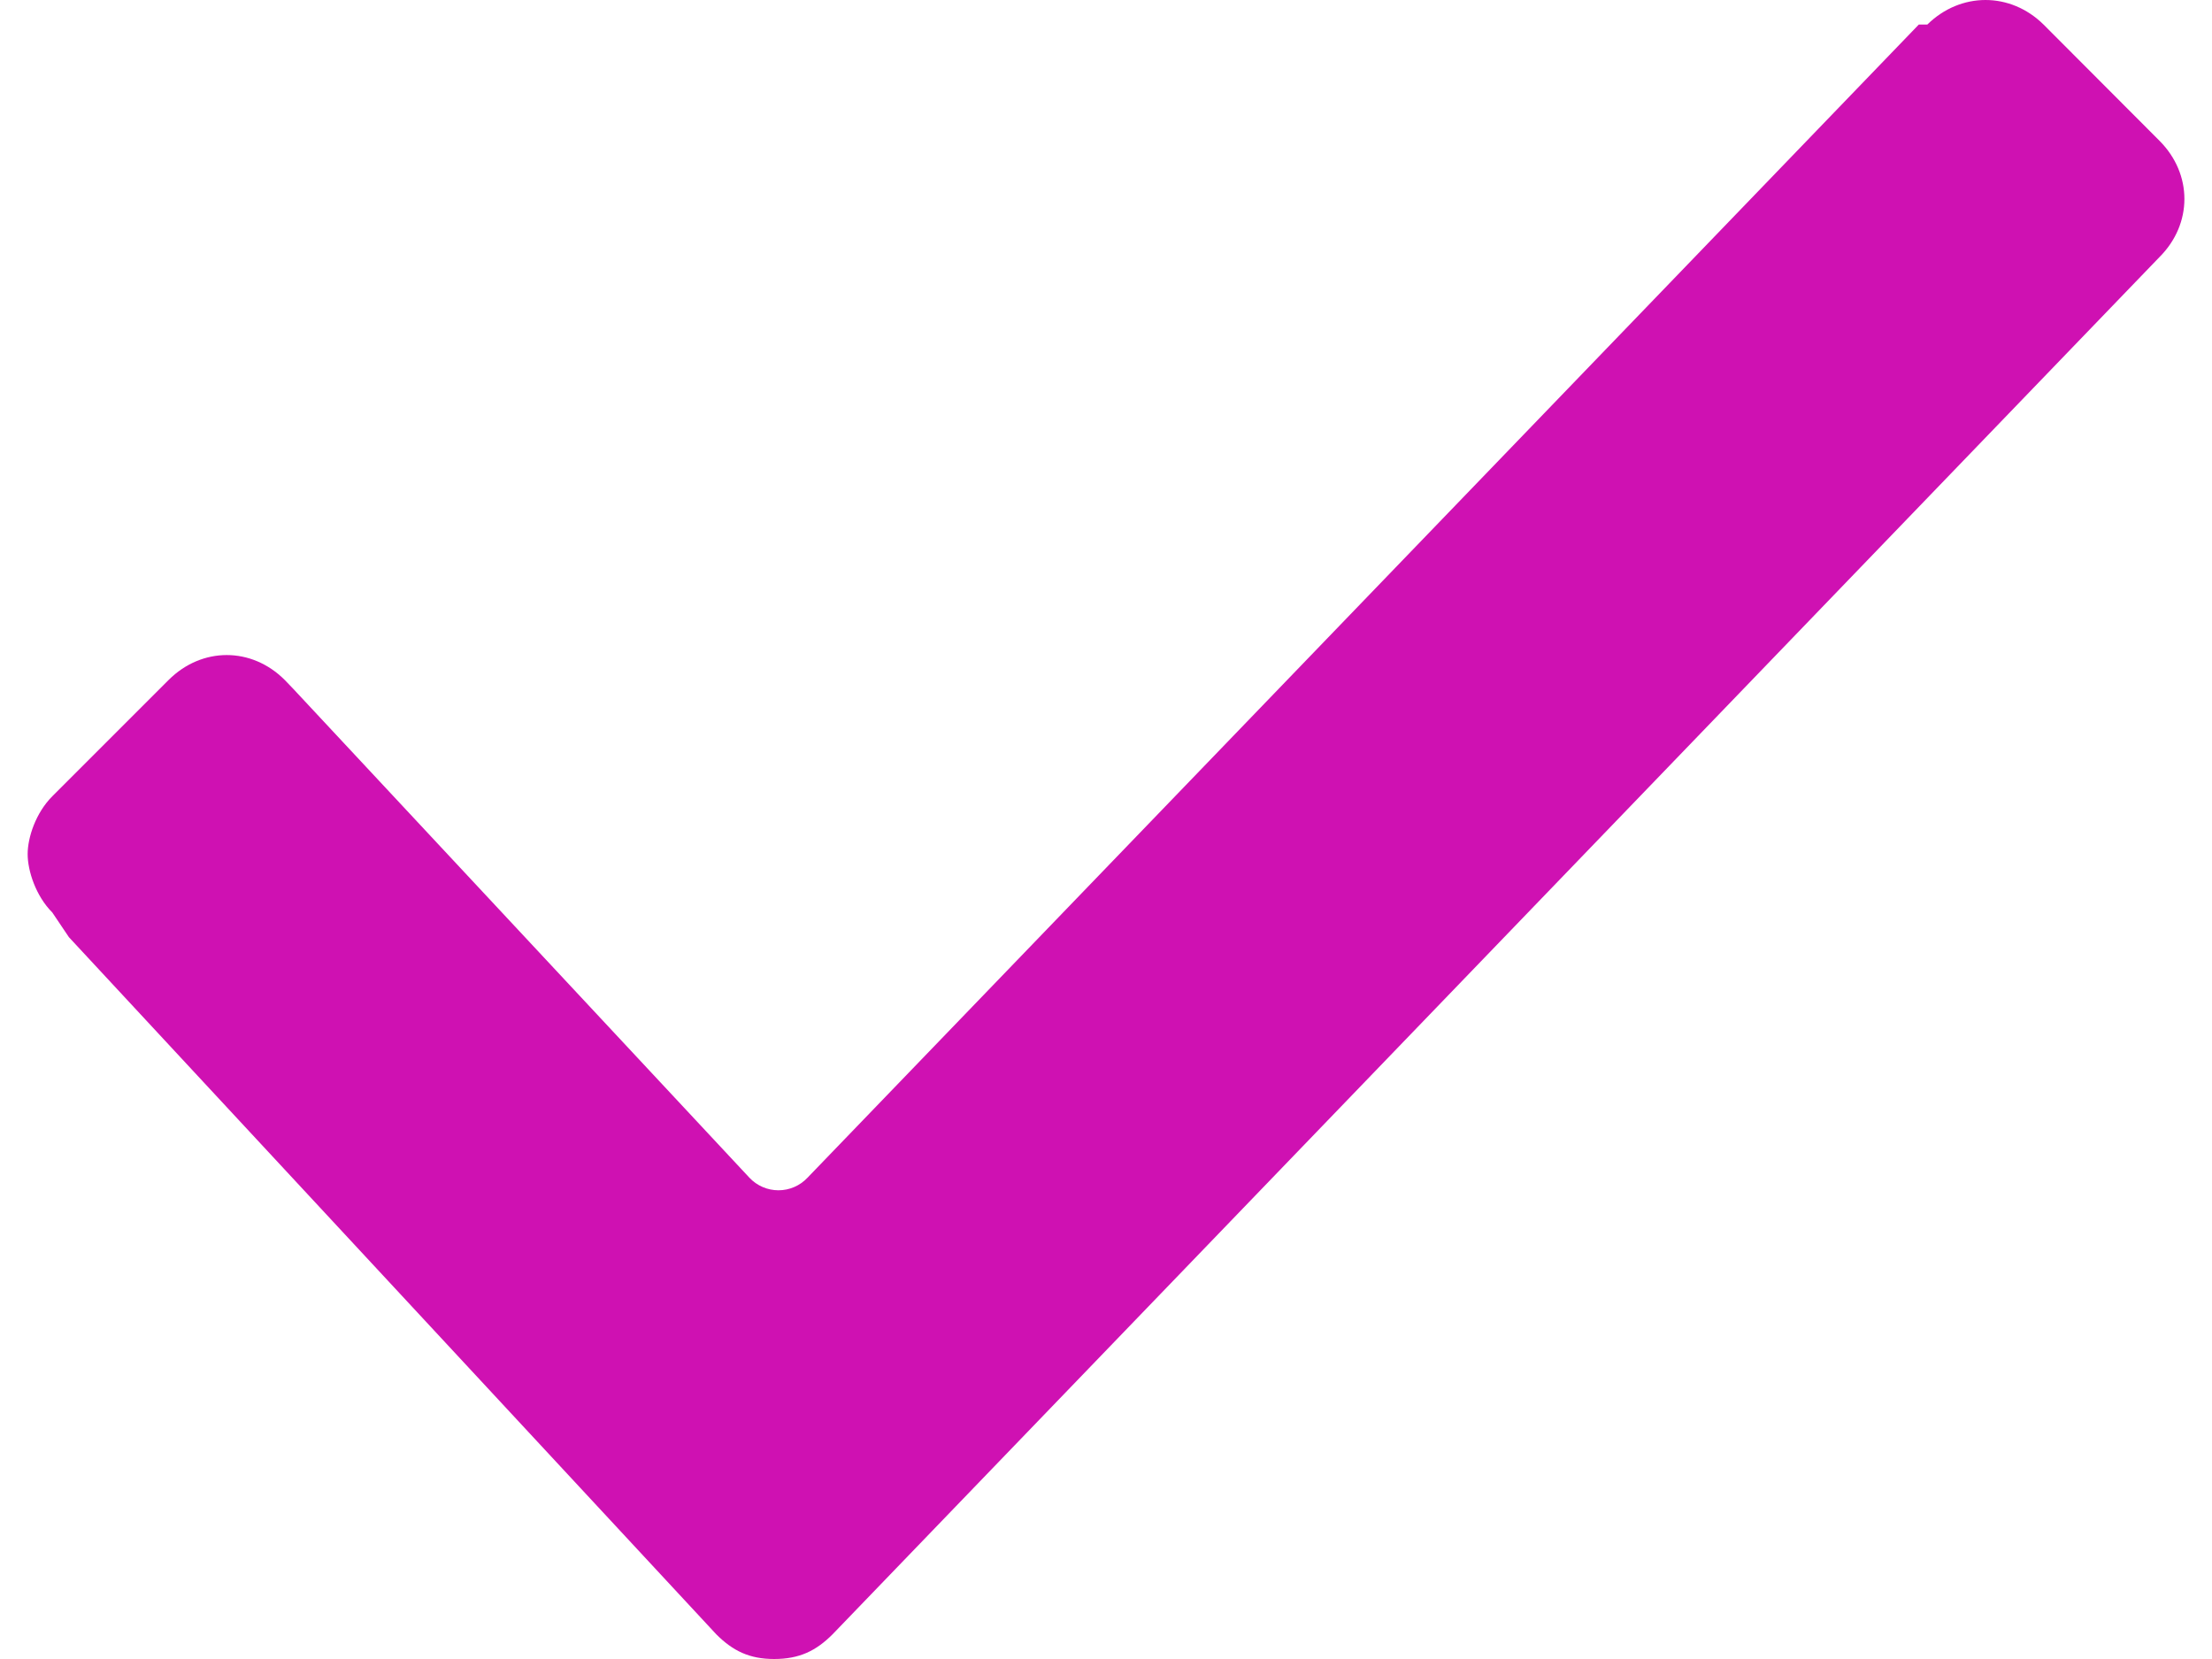
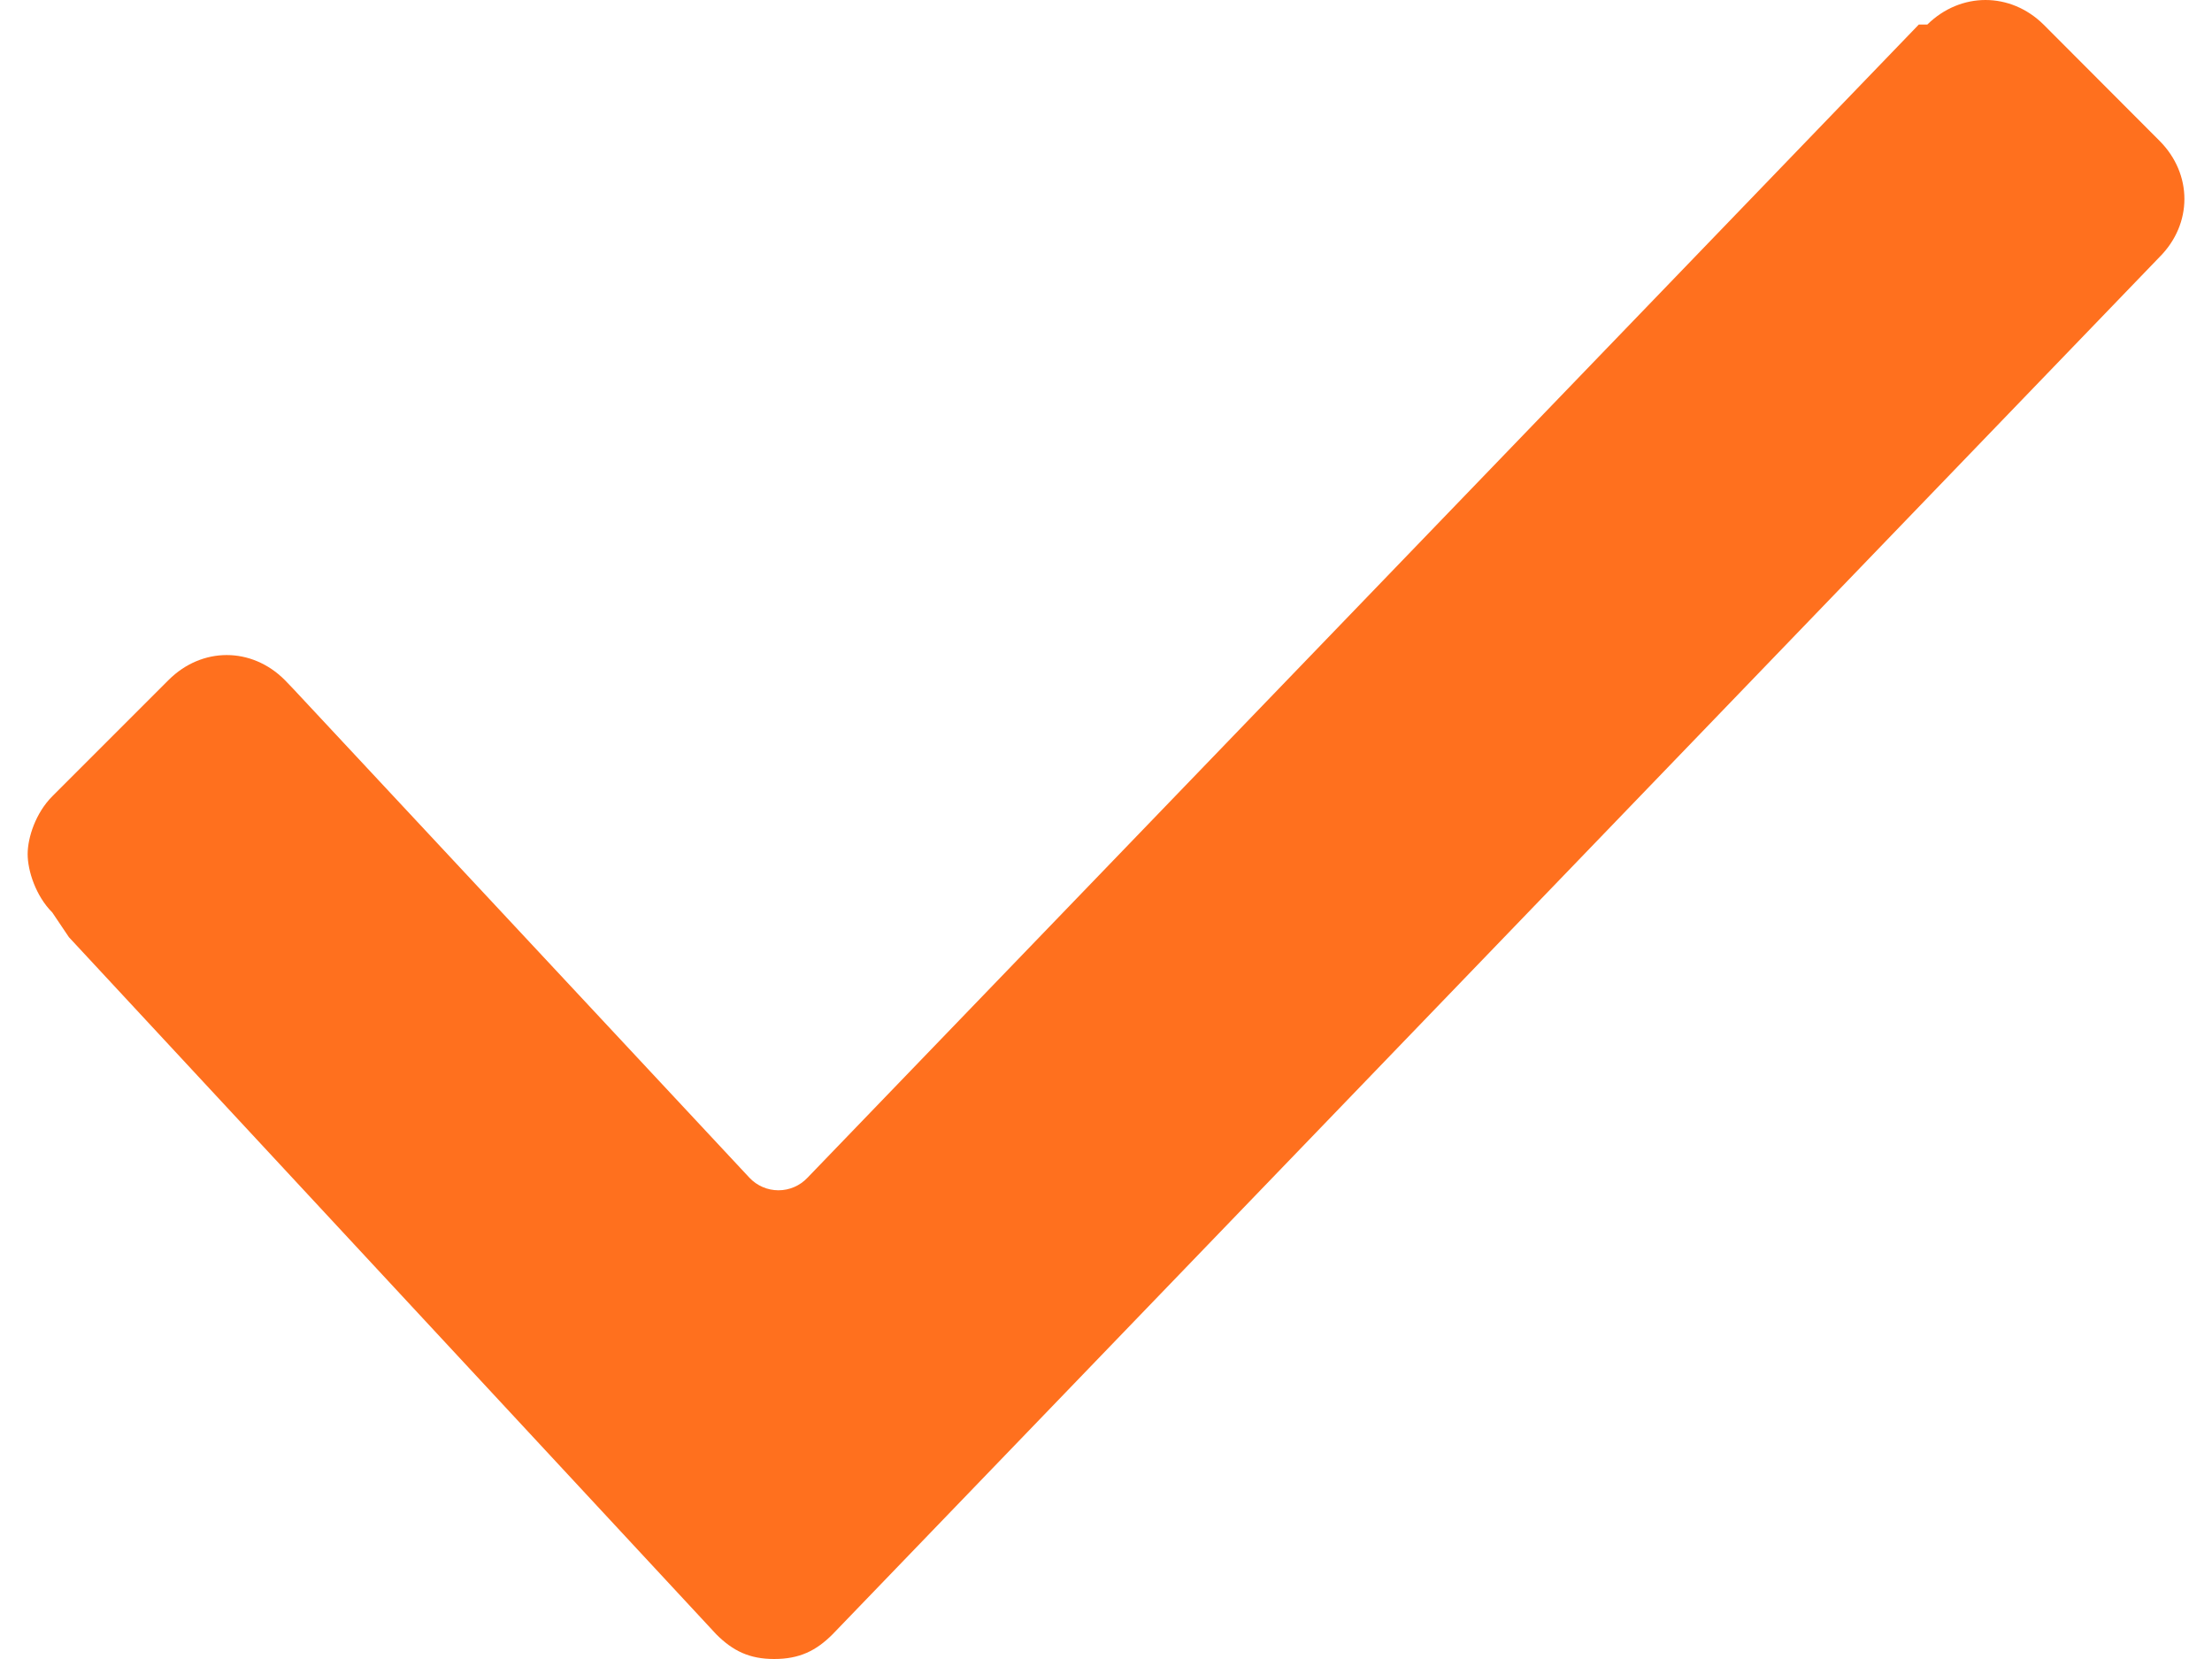
<svg xmlns="http://www.w3.org/2000/svg" width="40" height="30" viewBox="0 0 40 30">
-   <path fill="#cf11b2" fill-rule="evenodd" d="M.946 16.501c-.3-.3-.446-.756-.446-1.056 0-.3.146-.746.446-1.046l2.102-2.102c.602-.602 1.502-.602 2.102 0l.148.154 8.255 8.847a.72.72 0 0 0 1.048 0L34.698.444h.154c.602-.592 1.502-.592 2.102 0l2.097 2.102c.6.602.6 1.502 0 2.102L15.055 29.554c-.3.3-.602.446-1.056.446-.446 0-.746-.146-1.046-.446L1.246 16.947l-.3-.446z" />
+   <path fill="#ff701e" fill-rule="evenodd" d="M.946 16.501c-.3-.3-.446-.756-.446-1.056 0-.3.146-.746.446-1.046l2.102-2.102c.602-.602 1.502-.602 2.102 0l.148.154 8.255 8.847a.72.72 0 0 0 1.048 0L34.698.444h.154c.602-.592 1.502-.592 2.102 0l2.097 2.102c.6.602.6 1.502 0 2.102L15.055 29.554c-.3.3-.602.446-1.056.446-.446 0-.746-.146-1.046-.446L1.246 16.947l-.3-.446z" />
</svg>
